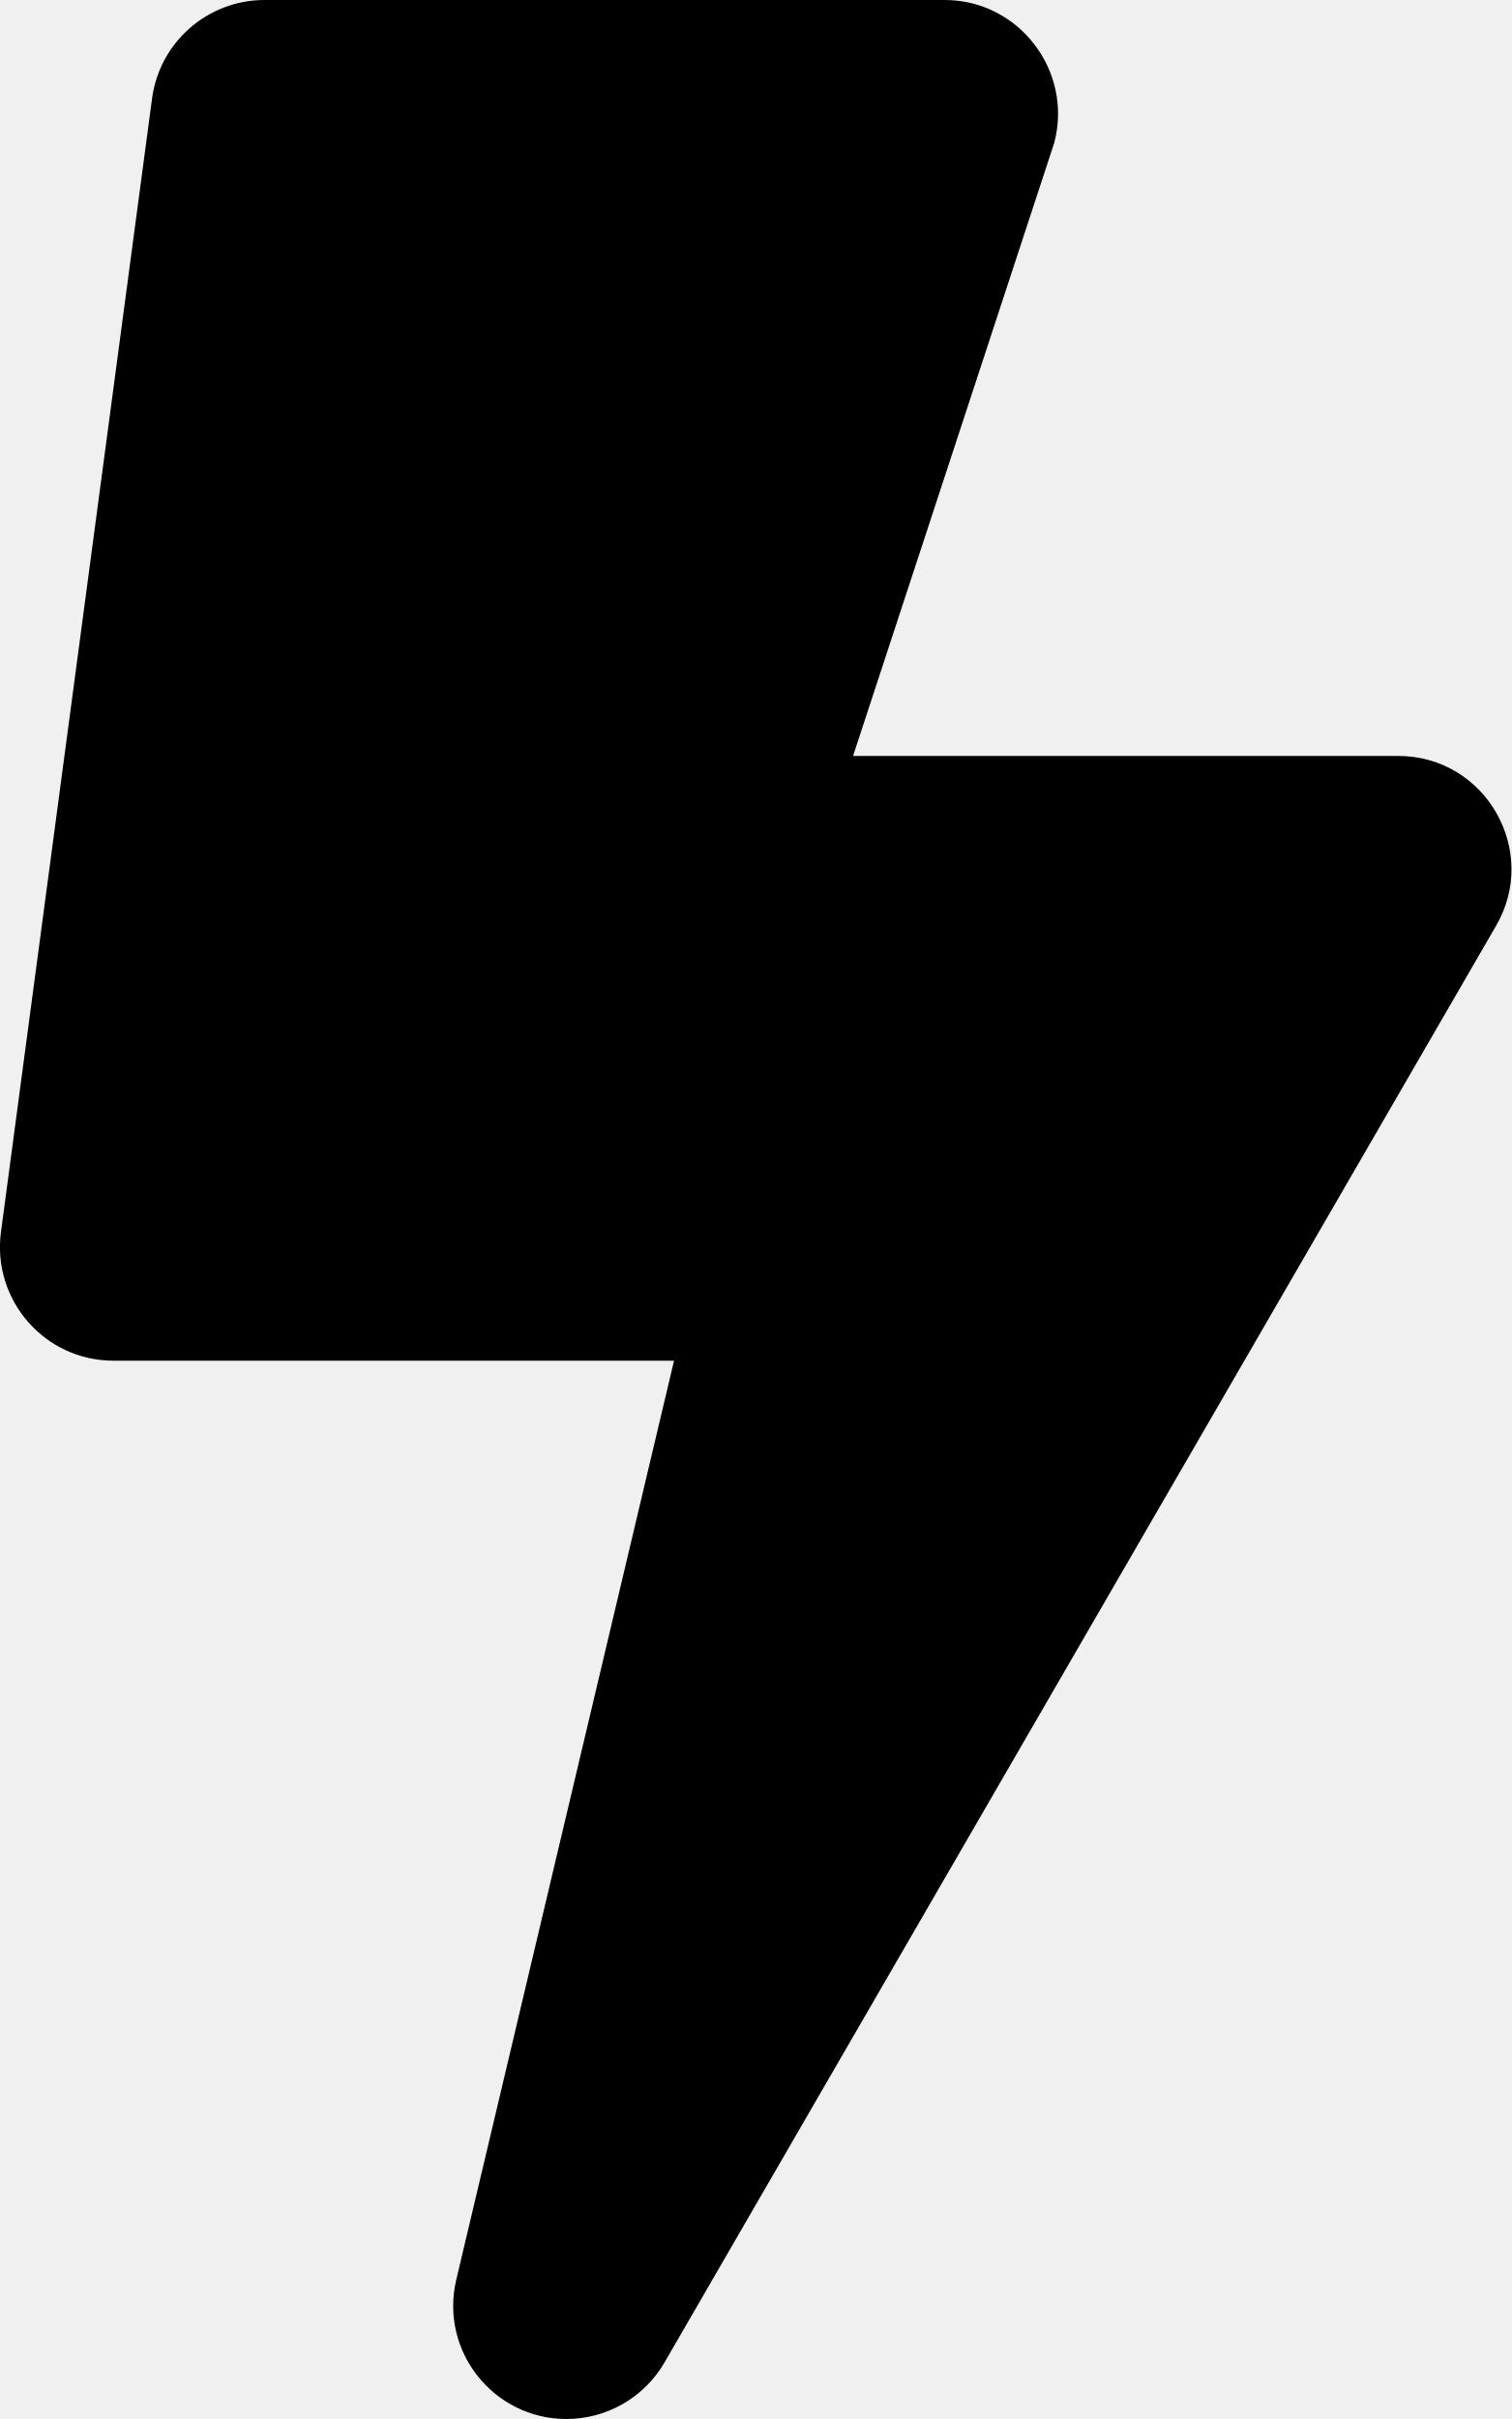
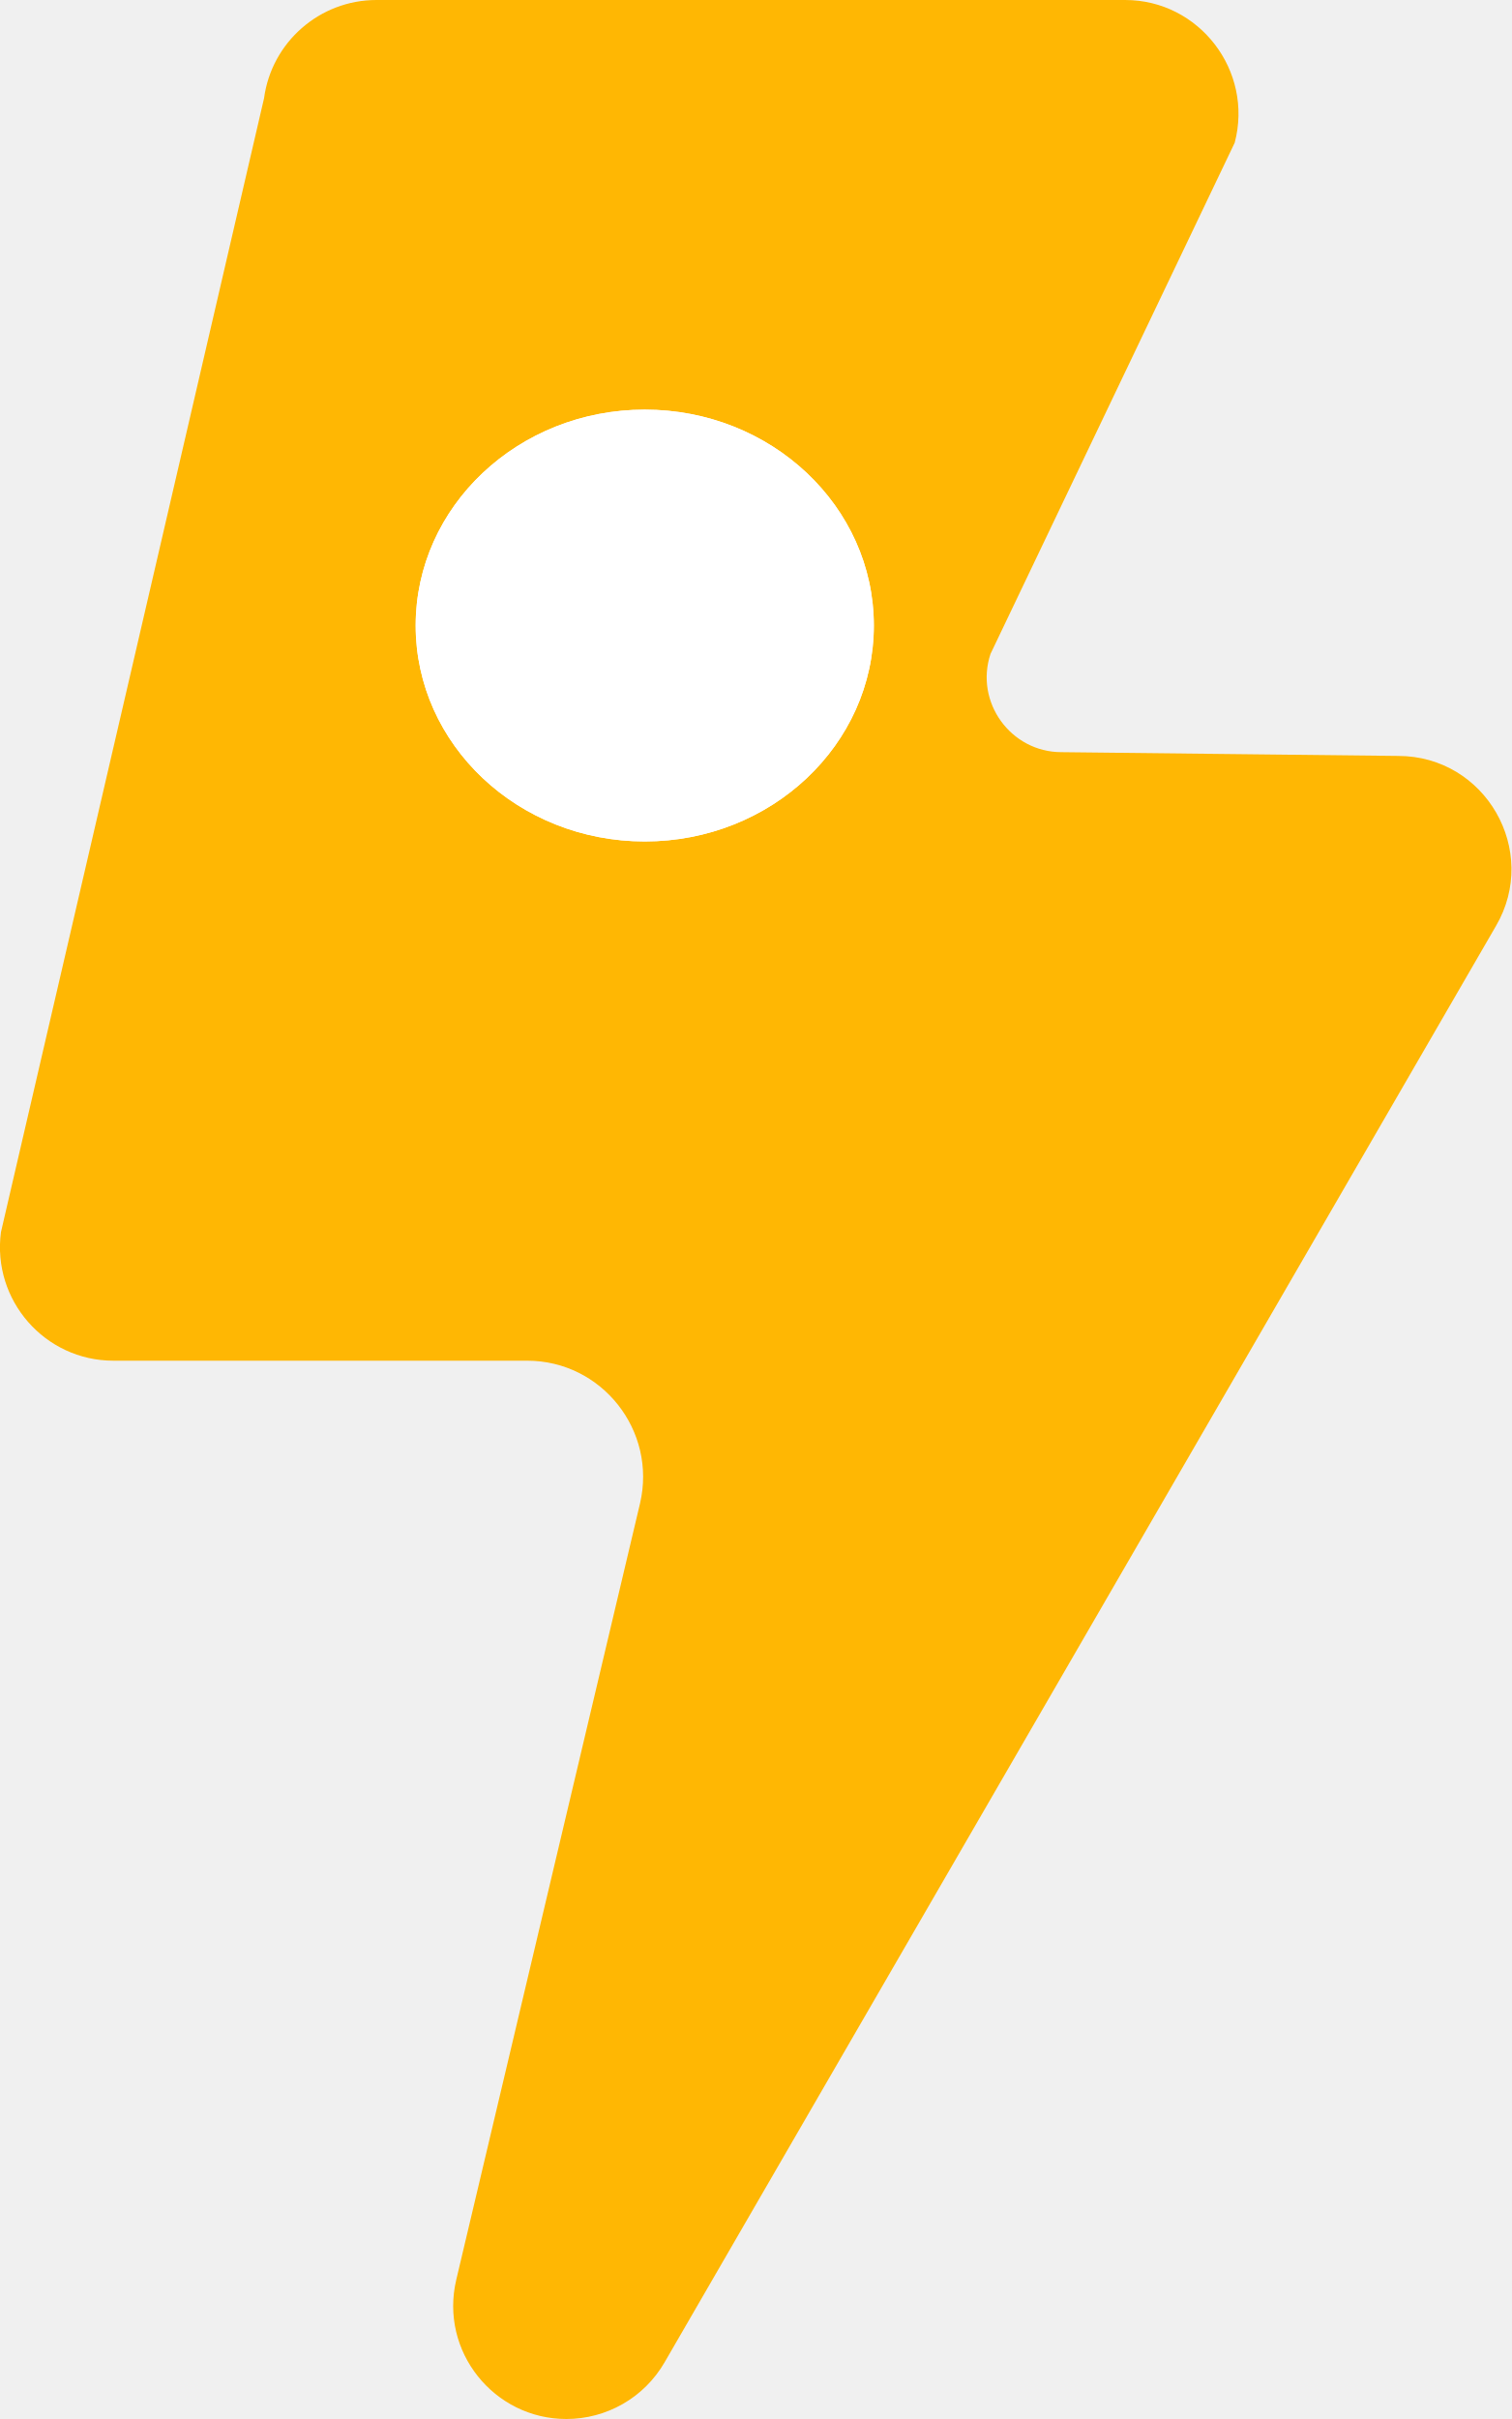
- <svg xmlns="http://www.w3.org/2000/svg" viewBox="0 0 320 512">
-   <path d="M296 160H180.6l42.6-129.8C227.2 15 215.7 0 200 0H56C44 0 33.8 8.9 32.2 20.8l-32 240C-1.7 275.2 9.5 288 24 288h118.7L96.6 482.5c-3.6 15.2 8 29.5 23.3 29.5 8.4 0 16.4-4.4 20.8-12l176-304c9.3-15.9-2.2-36-20.7-36z" />
+ <svg xmlns="http://www.w3.org/2000/svg" version="1.1" id="Calque_1" x="0px" y="0px" viewBox="0 0 320 512" style="enable-background:new 0 0 320 512;" xml:space="preserve">
+   <style type="text/css">
+ 	.st0{fill:#FFFFFF;}
+ 	.st1{fill:#FFB703;}
+ 	.st2{display:none;}
+ </style>
+   <g id="XMLID_00000050640286092602656510000002255785130000941451_">
+     <g>
+       <ellipse class="st0" cx="136.5" cy="132.4" rx="48.5" ry="45.7" />
+       <path class="st1" d="M296,160c18.5,0,30,20.1,20.7,36l-176,304c-4.4,7.6-12.4,12-20.8,12c-15.3,0-26.9-14.3-23.3-29.5l38.9-164.3    c3.6-15.4-8.1-30.2-23.9-30.2H24c-14.5,0-25.7-12.8-23.8-27.2l55.7-240C57.5,8.9,67.7,0,79.7,0h158.5c15.7,0,27.2,15,23.2,30.2    l-51.7,108.2c-3.4,10.2,4.3,20.8,15,20.8L296,160z M185,132.4c0-25.2-21.7-45.7-48.5-45.7c-26.8,0-48.5,20.5-48.5,45.7    s21.7,45.7,48.5,45.7C163.3,178.1,185,157.6,185,132.4z" />
+     </g>
+     <g>
+ 	</g>
+   </g>
+   <ellipse class="st0" cx="136.5" cy="132.4" rx="48.5" ry="45.7" />
+   <ellipse class="st2" cx="136.5" cy="132.4" rx="48.5" ry="45.7" />
</svg>
